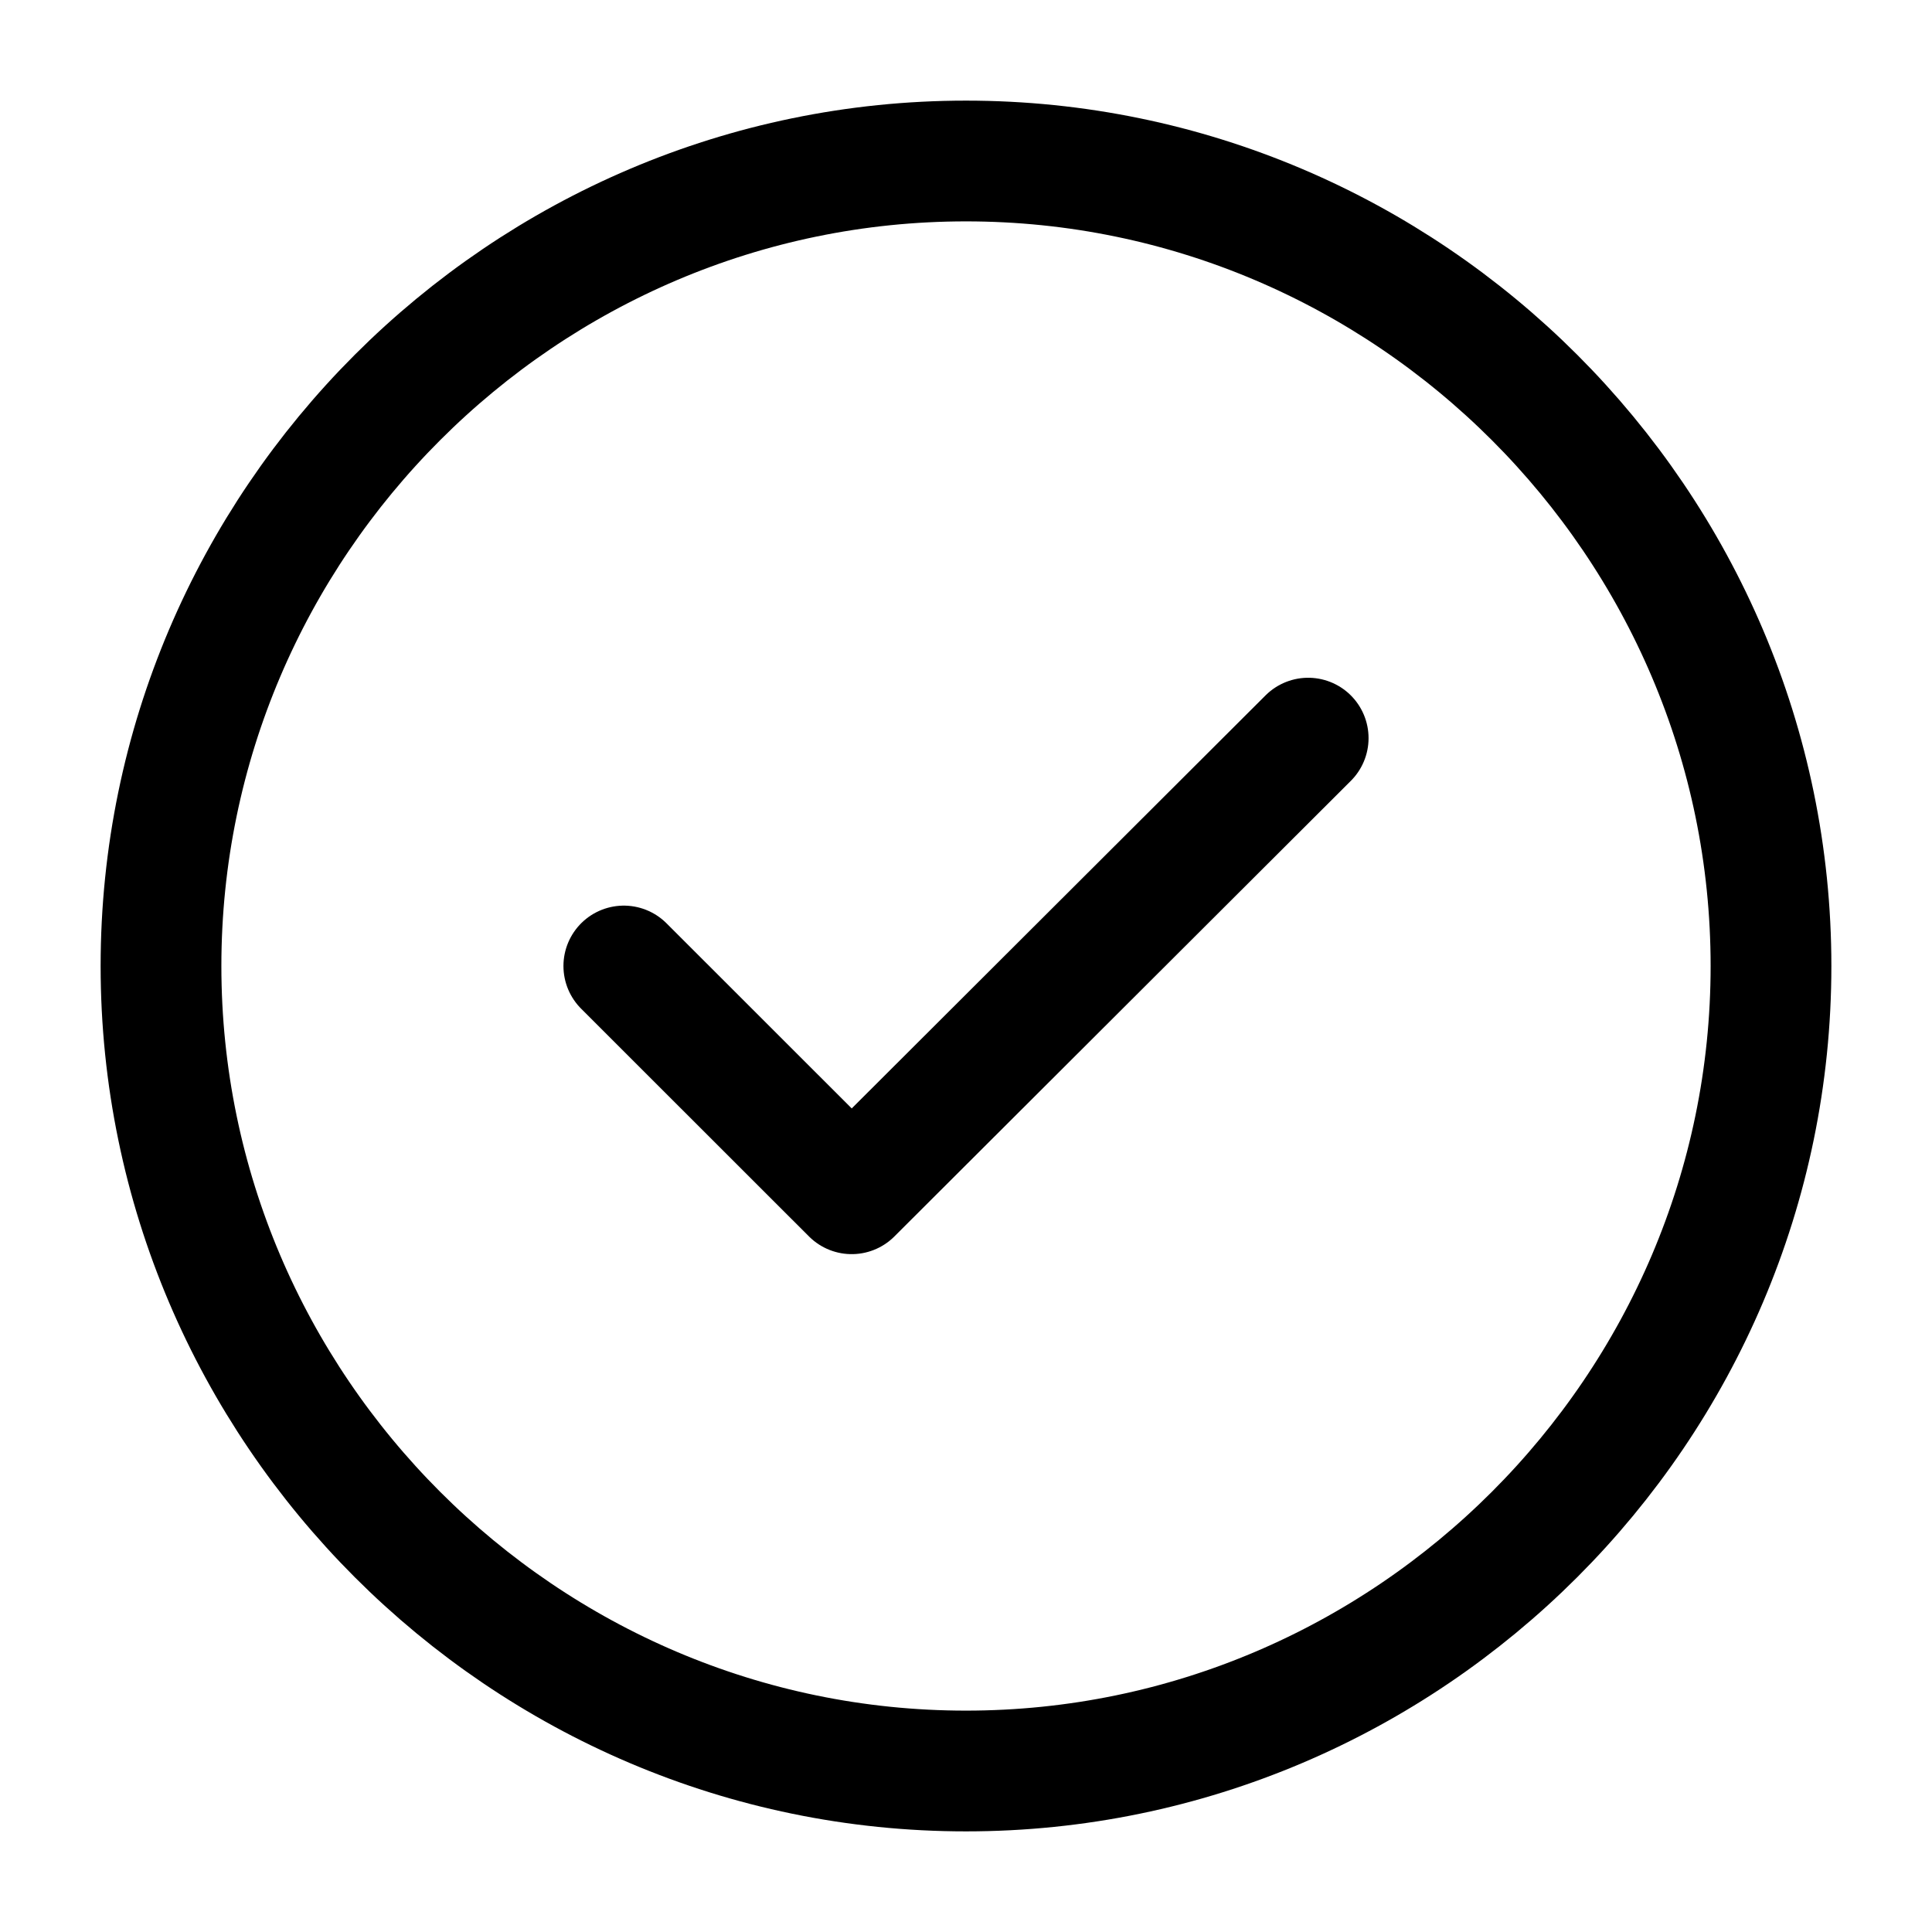
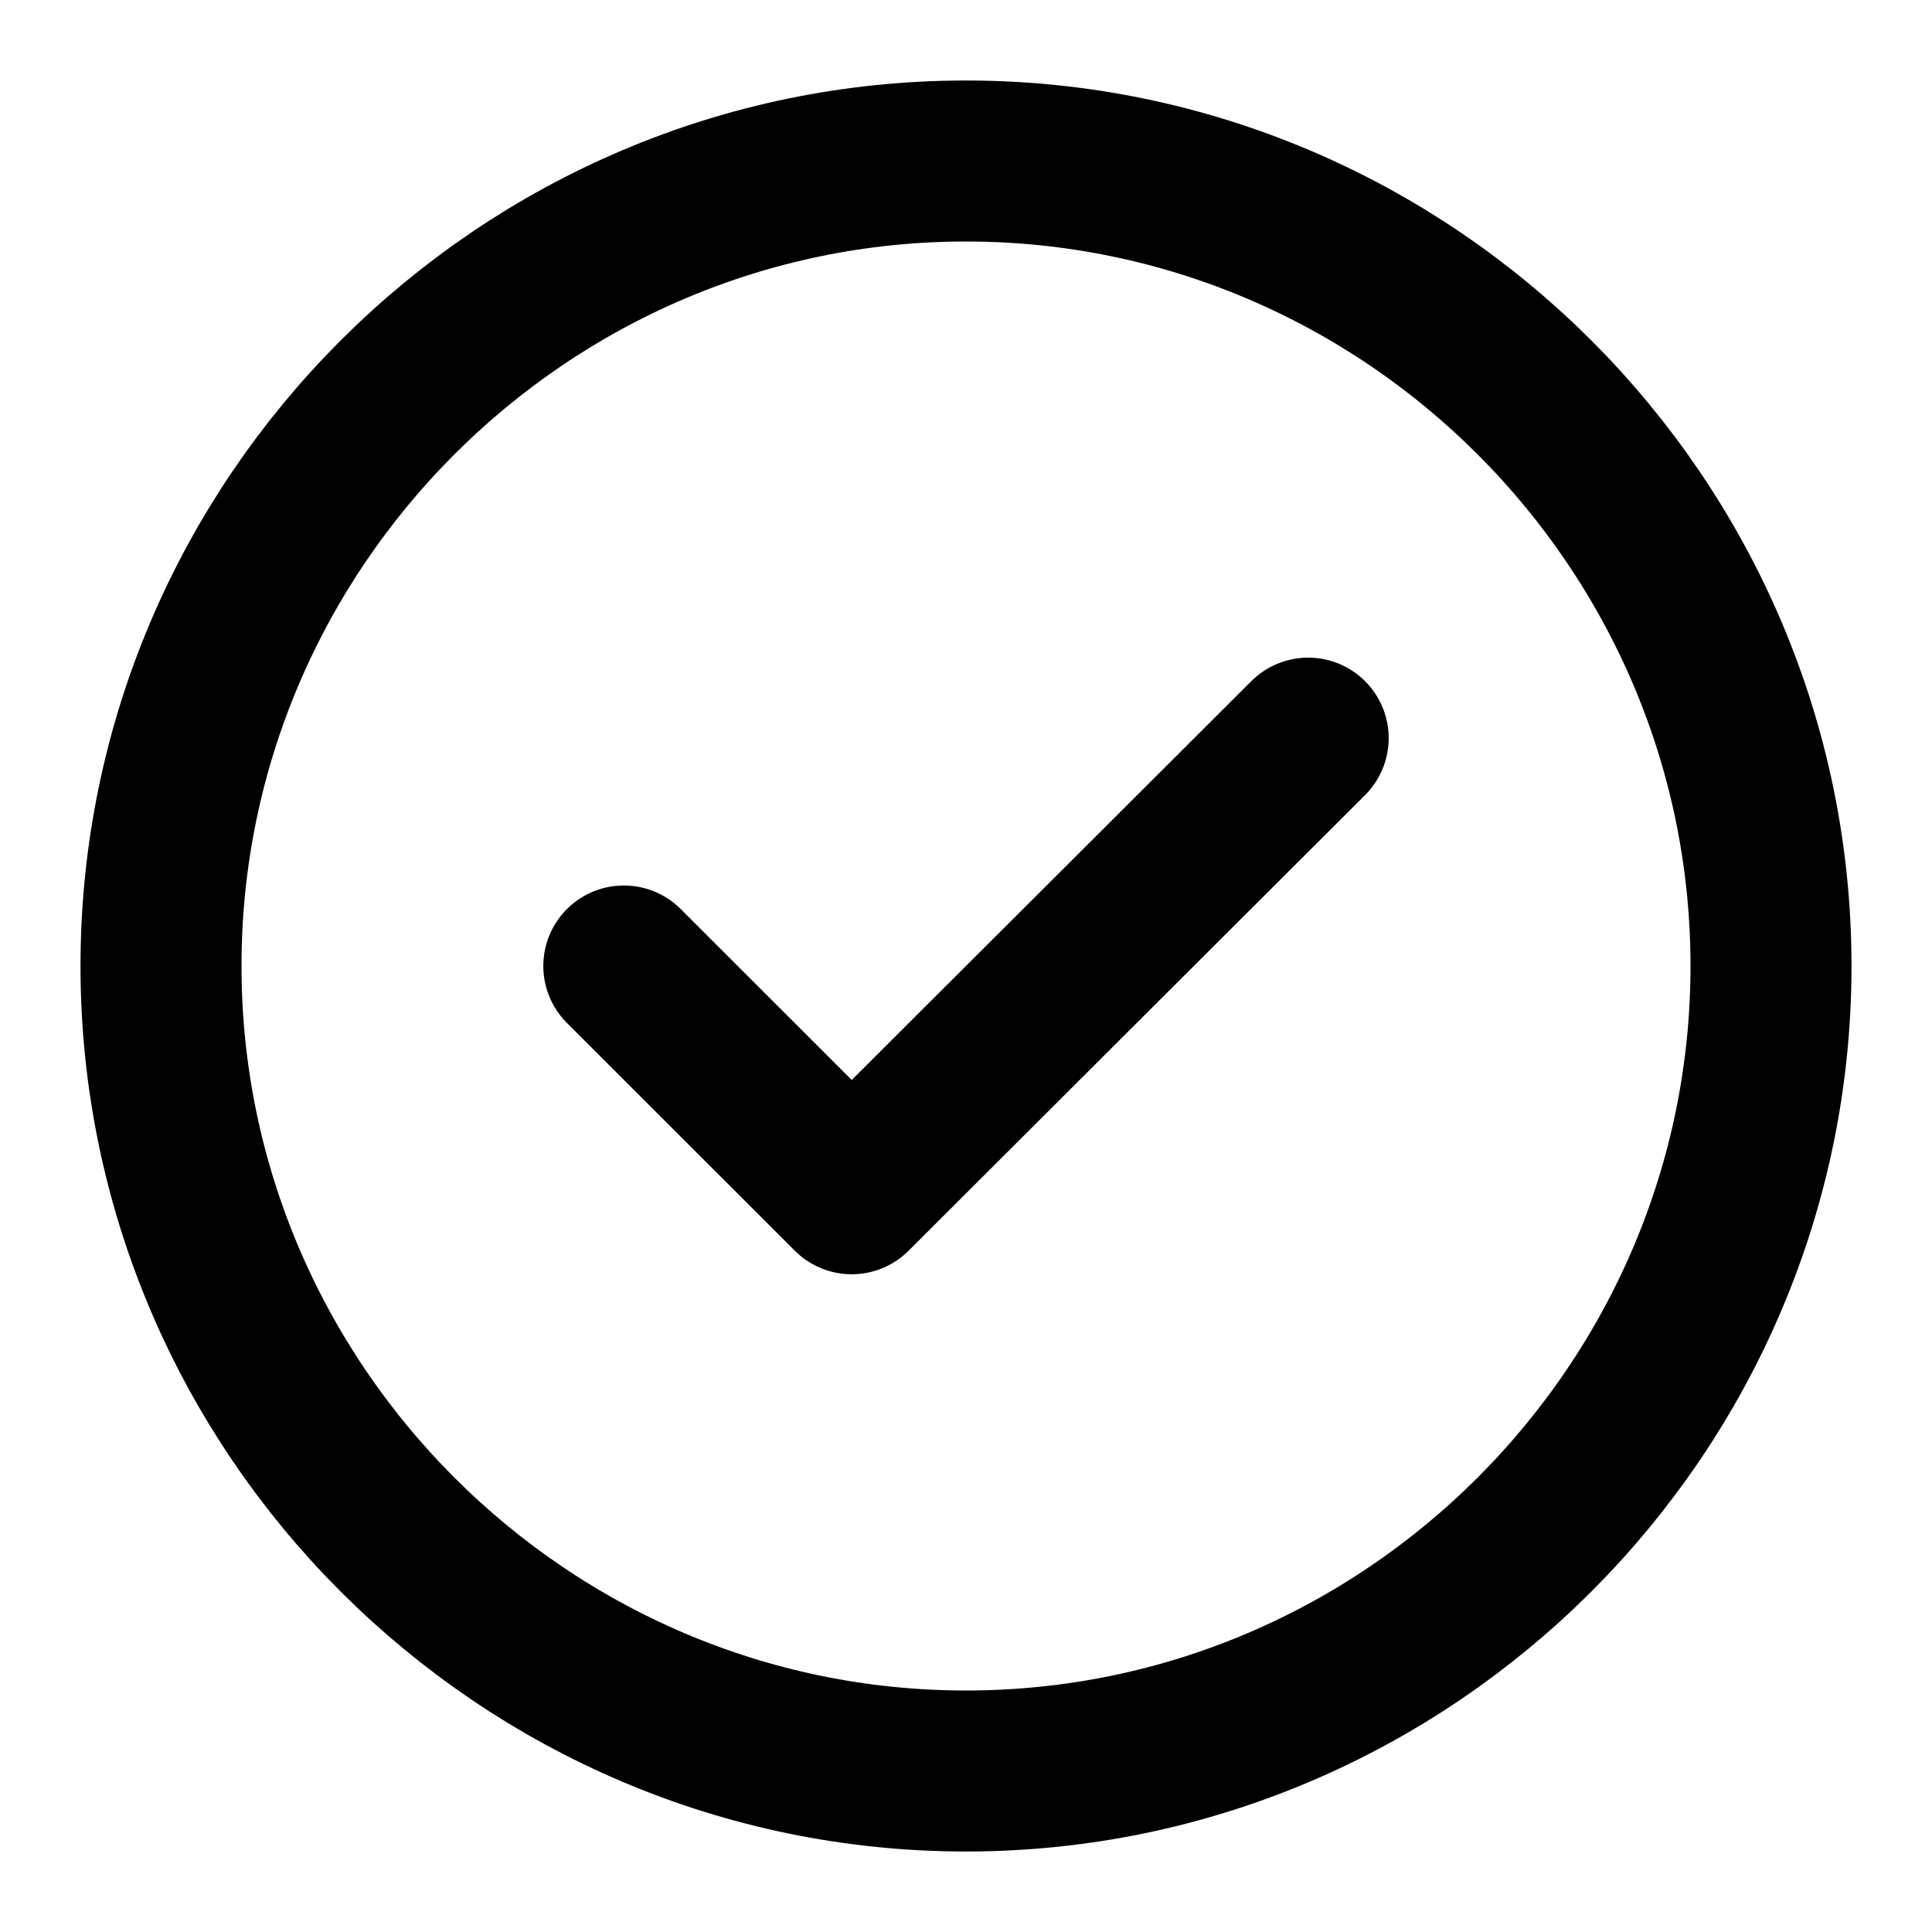
<svg xmlns="http://www.w3.org/2000/svg" width="18" height="18" viewBox="0 0 18 18" fill="none">
-   <path d="M9 16.5C13.125 16.5 16.5 13.125 16.5 9C16.5 4.875 13.125 1.5 9 1.5C4.875 1.5 1.5 4.875 1.5 9C1.5 13.125 4.875 16.5 9 16.5Z" stroke="currentColor" stroke-width="1.125" stroke-linecap="round" stroke-linejoin="round" />
-   <path d="M5.812 9L7.935 11.122L12.188 6.877" stroke="currentColor" stroke-width="1.125" stroke-linecap="round" stroke-linejoin="round" />
+   <path d="M9 16.5C13.125 16.5 16.5 13.125 16.5 9C16.5 4.875 13.125 1.5 9 1.5C4.875 1.5 1.5 4.875 1.5 9C1.5 13.125 4.875 16.5 9 16.5Z" stroke="currentColor" stroke-width="1.5" stroke-linecap="round" stroke-linejoin="round" />
+   <path d="M5.812 9L7.935 11.122L12.188 6.877" stroke="currentColor" stroke-width="1.5" stroke-linecap="round" stroke-linejoin="round" />
</svg>
